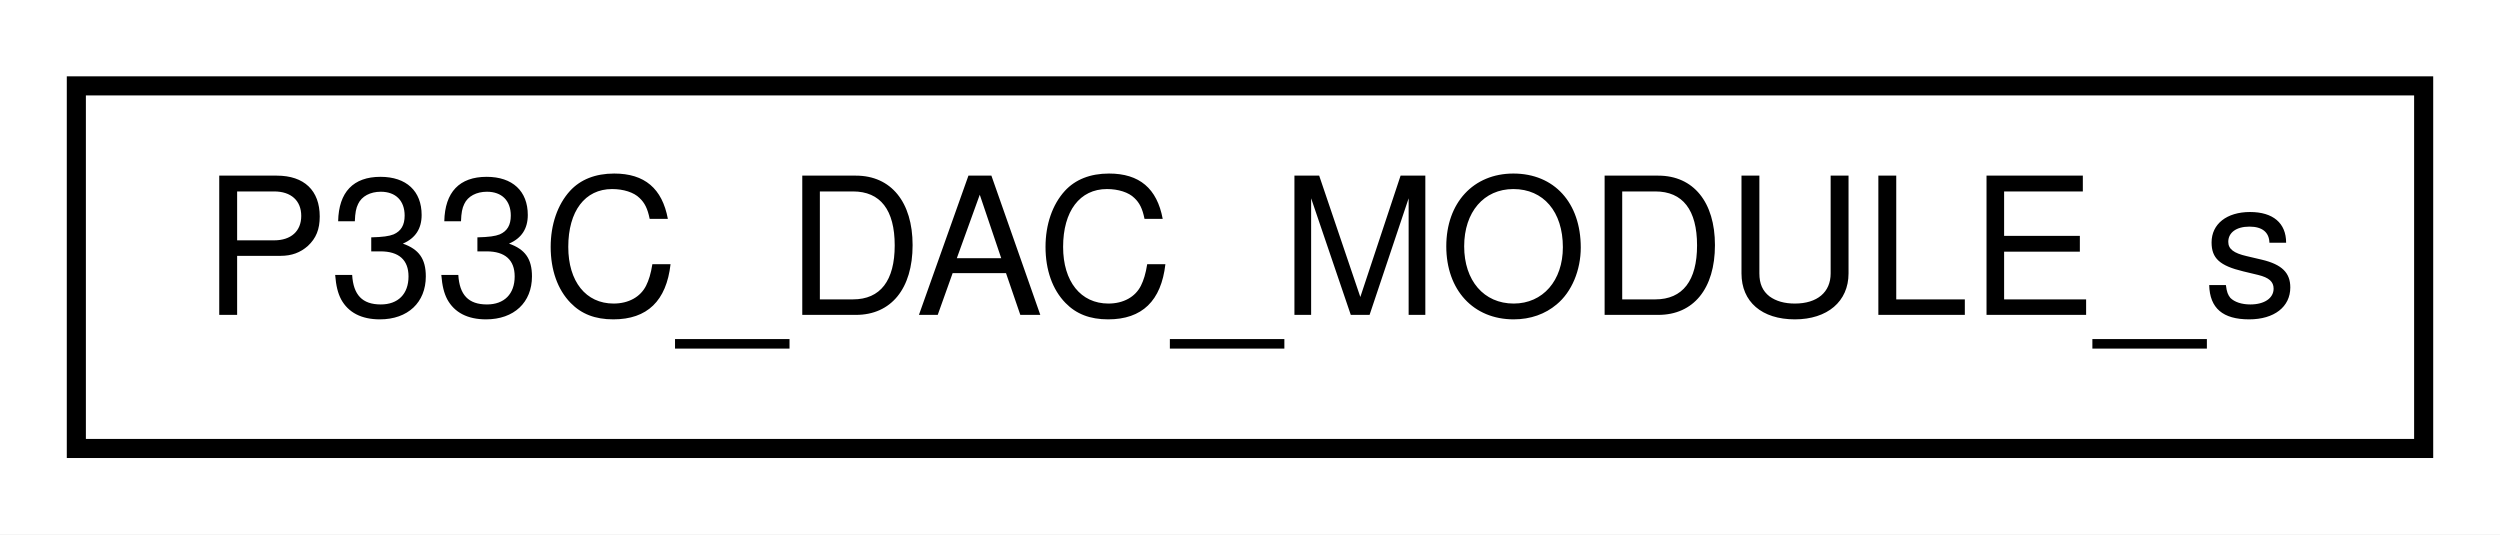
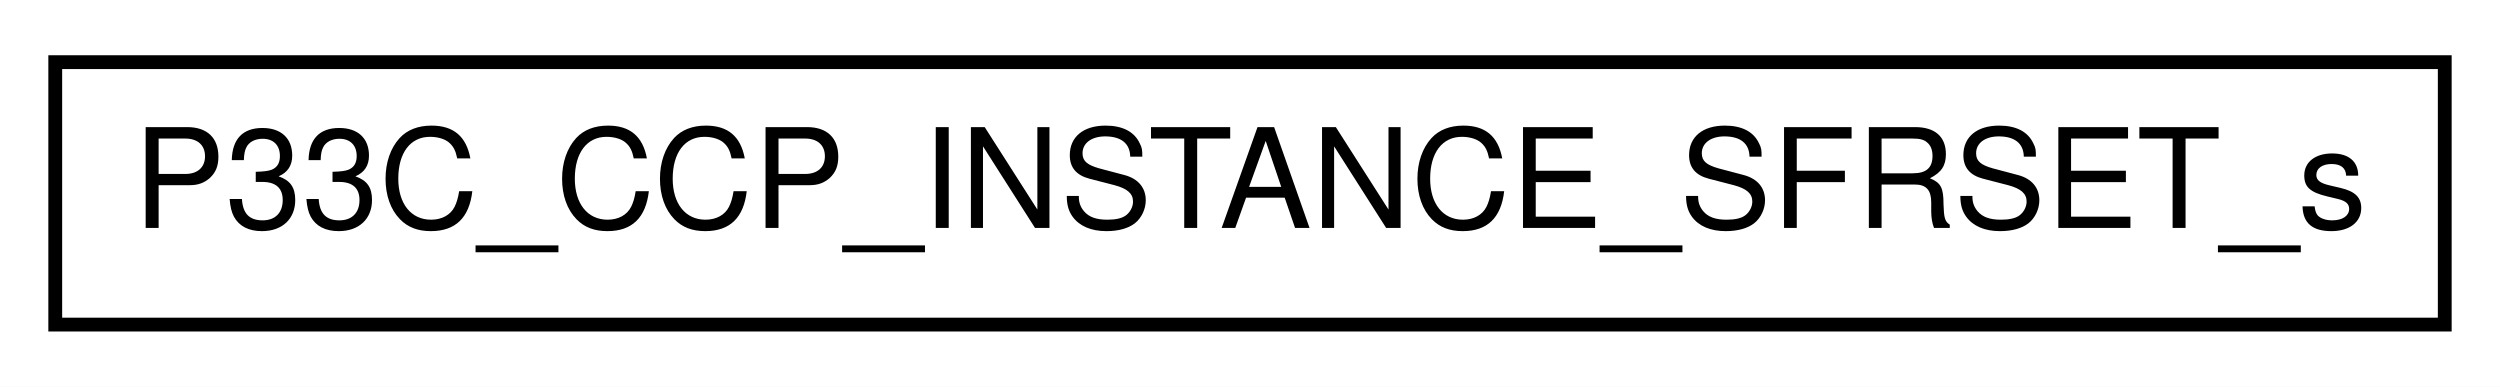
- <svg xmlns="http://www.w3.org/2000/svg" xmlns:xlink="http://www.w3.org/1999/xlink" width="131pt" height="28pt" viewBox="0.00 0.00 131.00 28.00">
+ <svg xmlns="http://www.w3.org/2000/svg" xmlns:xlink="http://www.w3.org/1999/xlink" width="181pt" height="28pt" viewBox="0.00 0.00 181.00 28.00">
  <g id="graph0" class="graph" transform="scale(1 1) rotate(0) translate(4 24)">
-     <polygon fill="white" stroke="transparent" points="-4,4 -4,-24 127,-24 127,4 -4,4" />
+     <polygon fill="white" stroke="transparent" points="-4,4 -4,-24 177,-24 177,4 -4,4" />
    <g id="node1" class="node">
      <g id="a_node1">
-         <a xlink:href="a00724.html" target="_top" xlink:title=" ">
-           <polygon fill="white" stroke="black" points="0,-0.5 0,-19.5 123,-19.5 123,-0.5 0,-0.5" />
-           <text text-anchor="middle" x="61.5" y="-7.5" font-family="Helvetica,sans-Serif" font-size="10.00">P33C_DAC_MODULE_s</text>
+         <a xlink:href="a00541.html" target="_top" xlink:title=" ">
+           <polygon fill="white" stroke="black" points="0,-0.5 0,-19.5 173,-19.5 173,-0.5 0,-0.5" />
+           <text text-anchor="middle" x="86.5" y="-7.5" font-family="Helvetica,sans-Serif" font-size="10.00">P33C_CCP_INSTANCE_SFRSET_s</text>
        </a>
      </g>
    </g>
  </g>
</svg>
